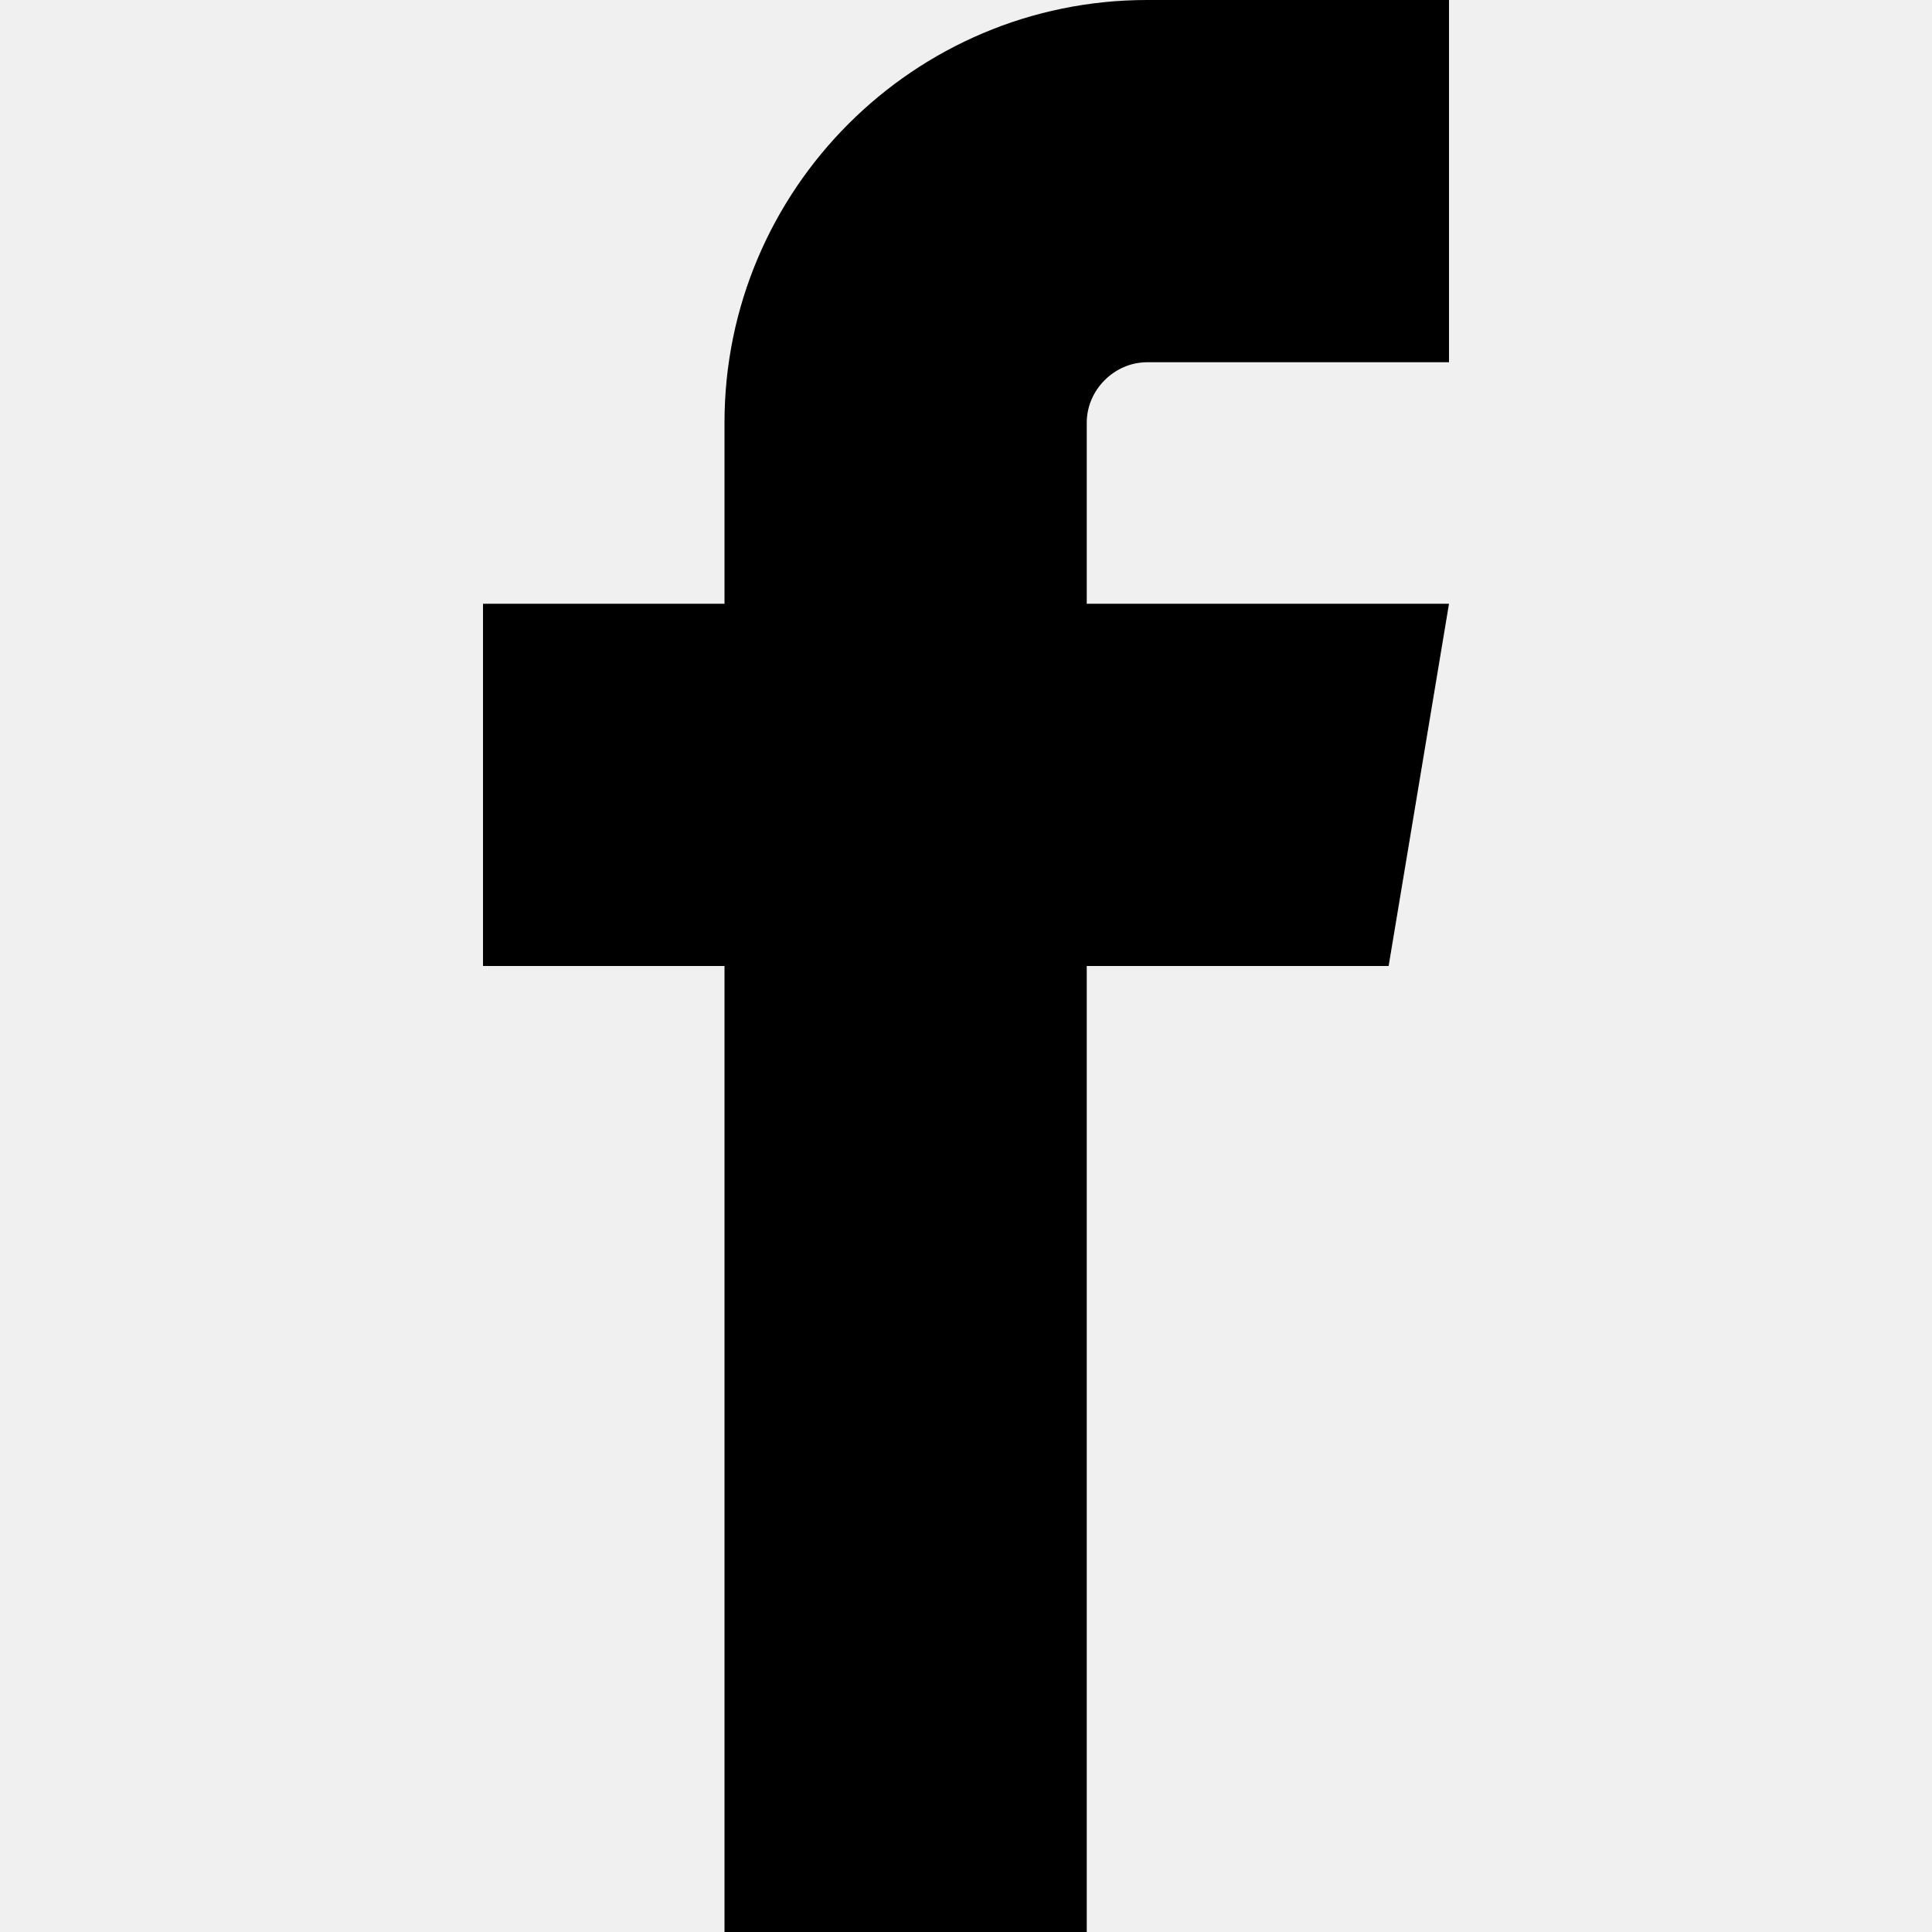
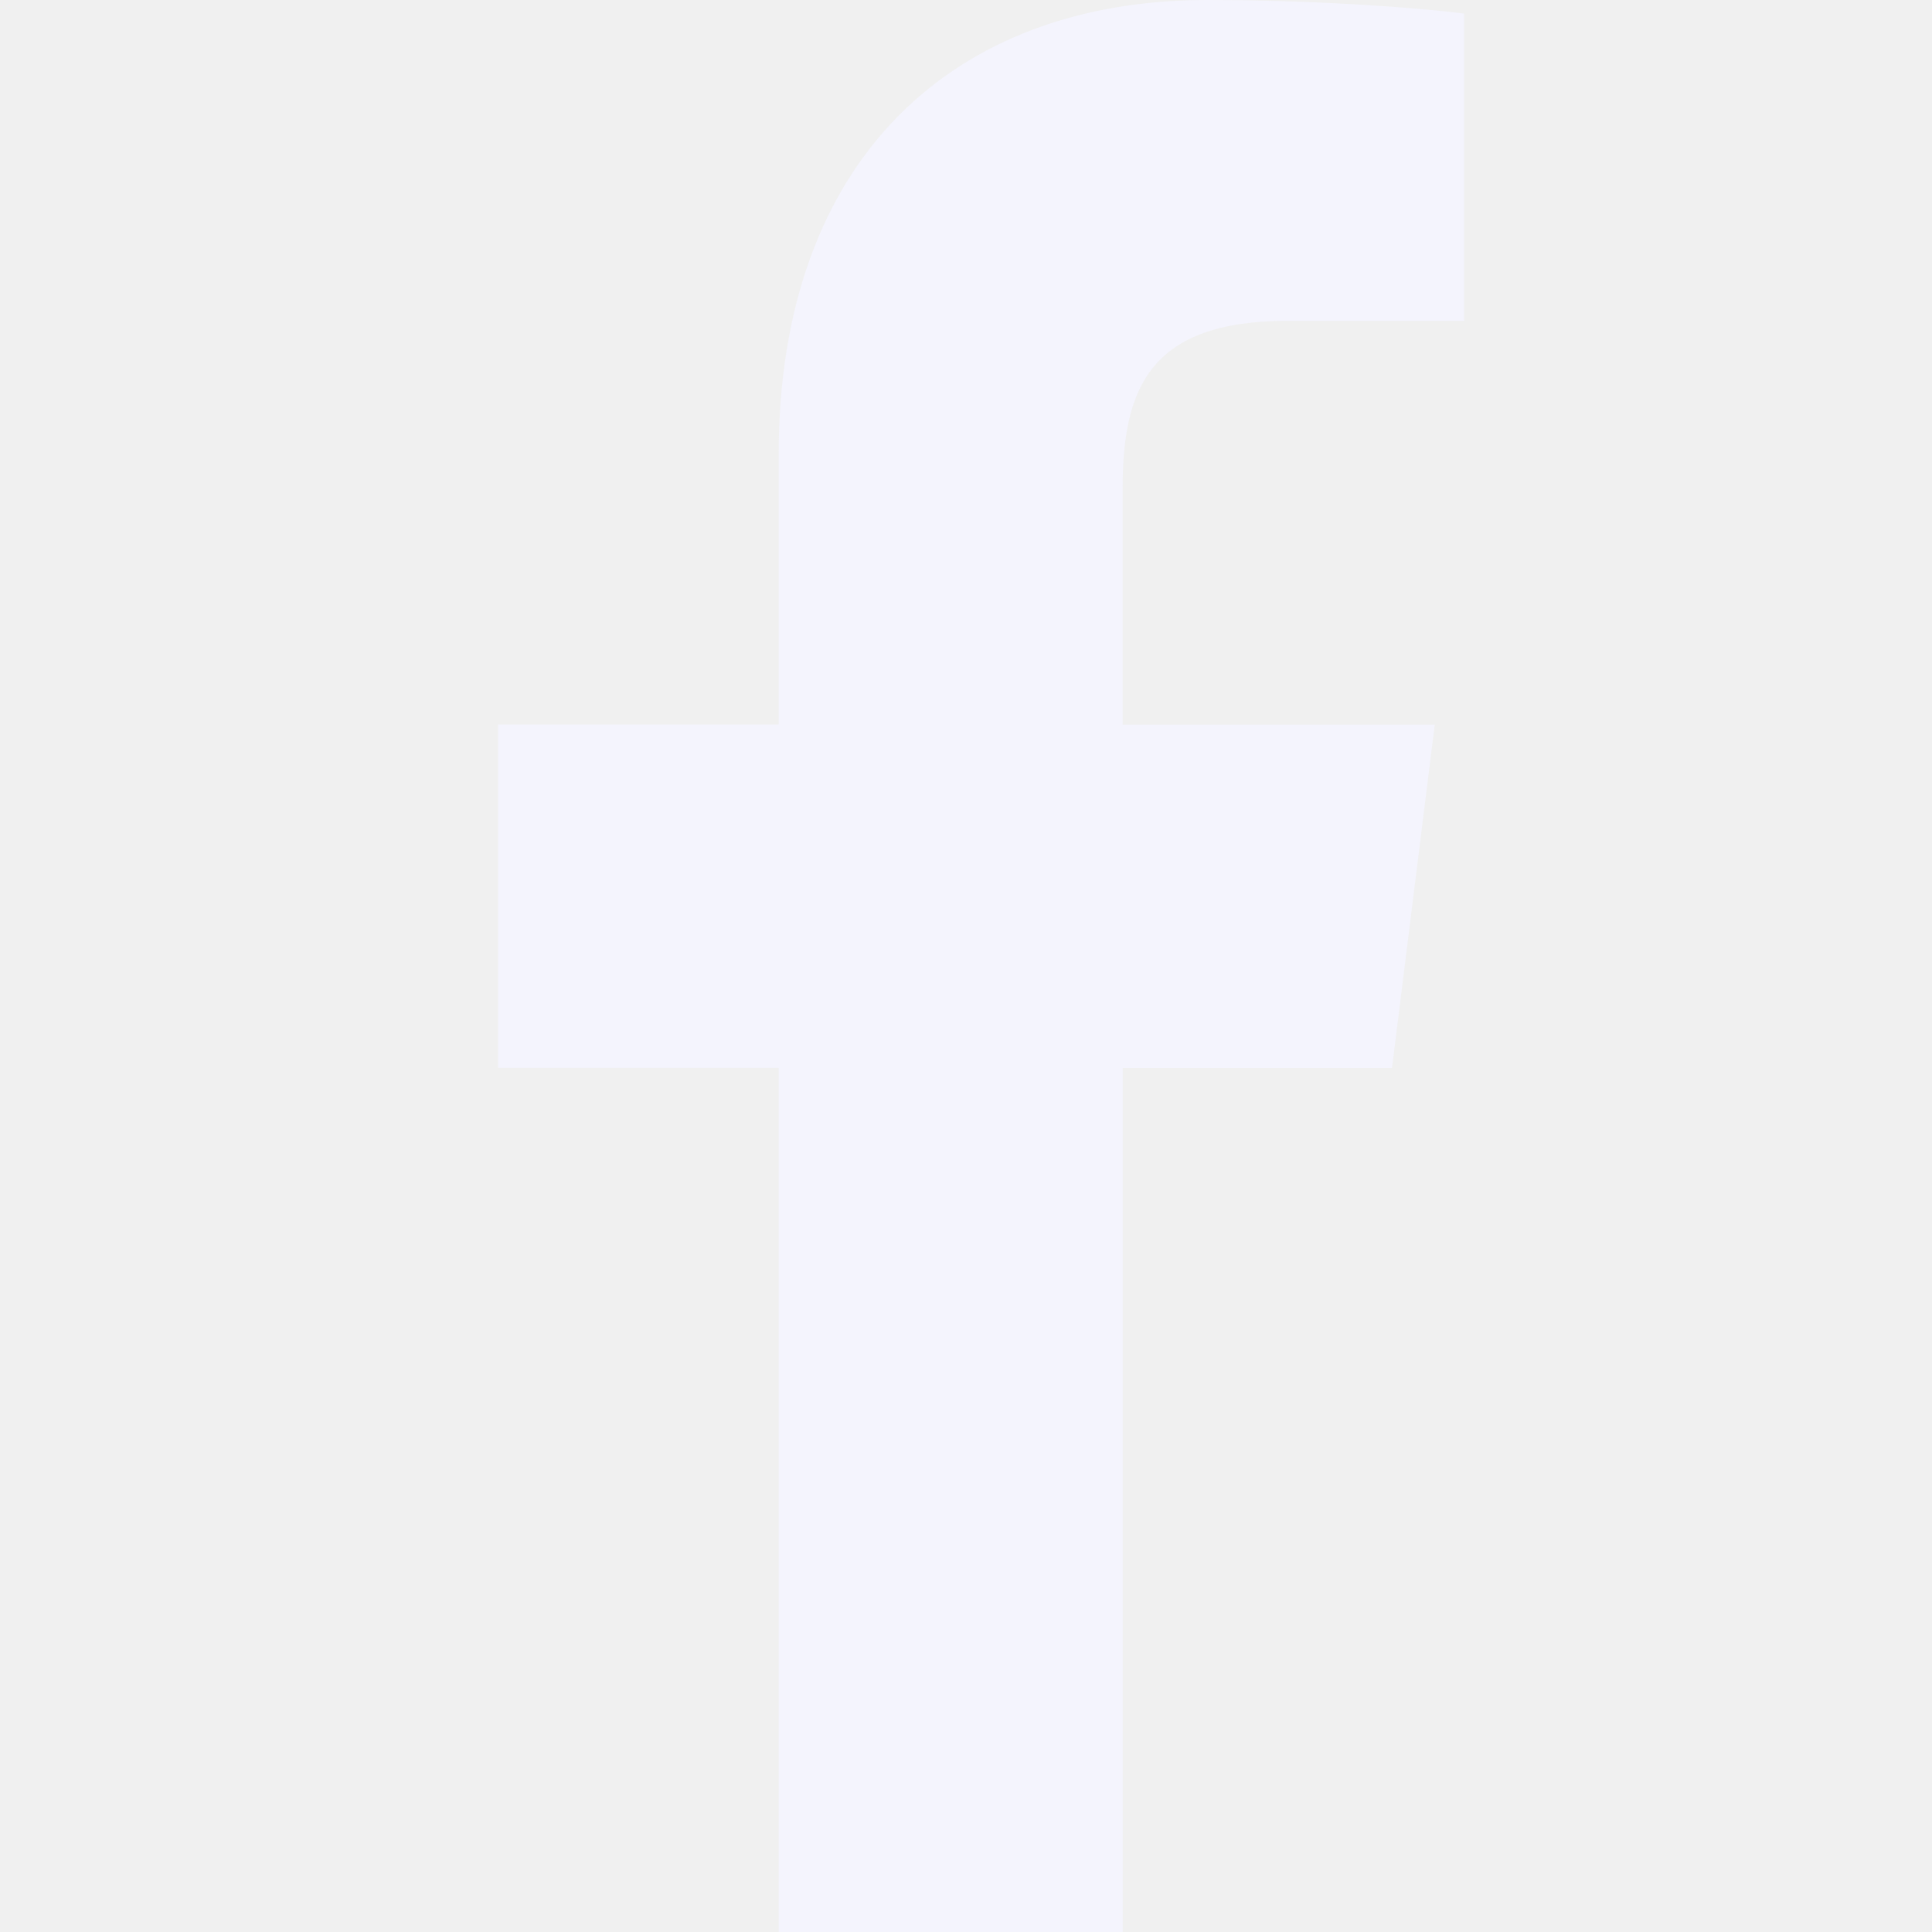
- <svg xmlns="http://www.w3.org/2000/svg" version="1.1" width="512" height="512" viewBox="0 0 512 512">
-   <g id="icomoon-ignore">
- </g>
-   <path d="M304 96h80v-96h-80c-61.757 0-112 50.243-112 112v48h-64v96h64v256h96v-256h80l16-96h-96v-48c0-8.673 7.327-16 16-16z" />
+ <svg xmlns="http://www.w3.org/2000/svg" width="16" height="16" viewBox="0 0 16 16" fill="none">
+   <g clip-path="url(#clip0_330576_247)">
+     <path d="M10.665 2.657H12.125V0.113C11.873 0.078 11.007 -0 9.997 -0C7.891 -0 6.449 1.325 6.449 3.759V6H4.125V8.844H6.449V16H9.298V8.845H11.528L11.882 6.001H9.297V4.041C9.298 3.219 9.519 2.657 10.665 2.657Z" fill="#F4F4FD" />
+   </g>
+   <defs>
+     <clipPath id="clip0_330576_247">
+       <rect width="16" height="16" fill="white" />
+     </clipPath>
+   </defs>
</svg>
